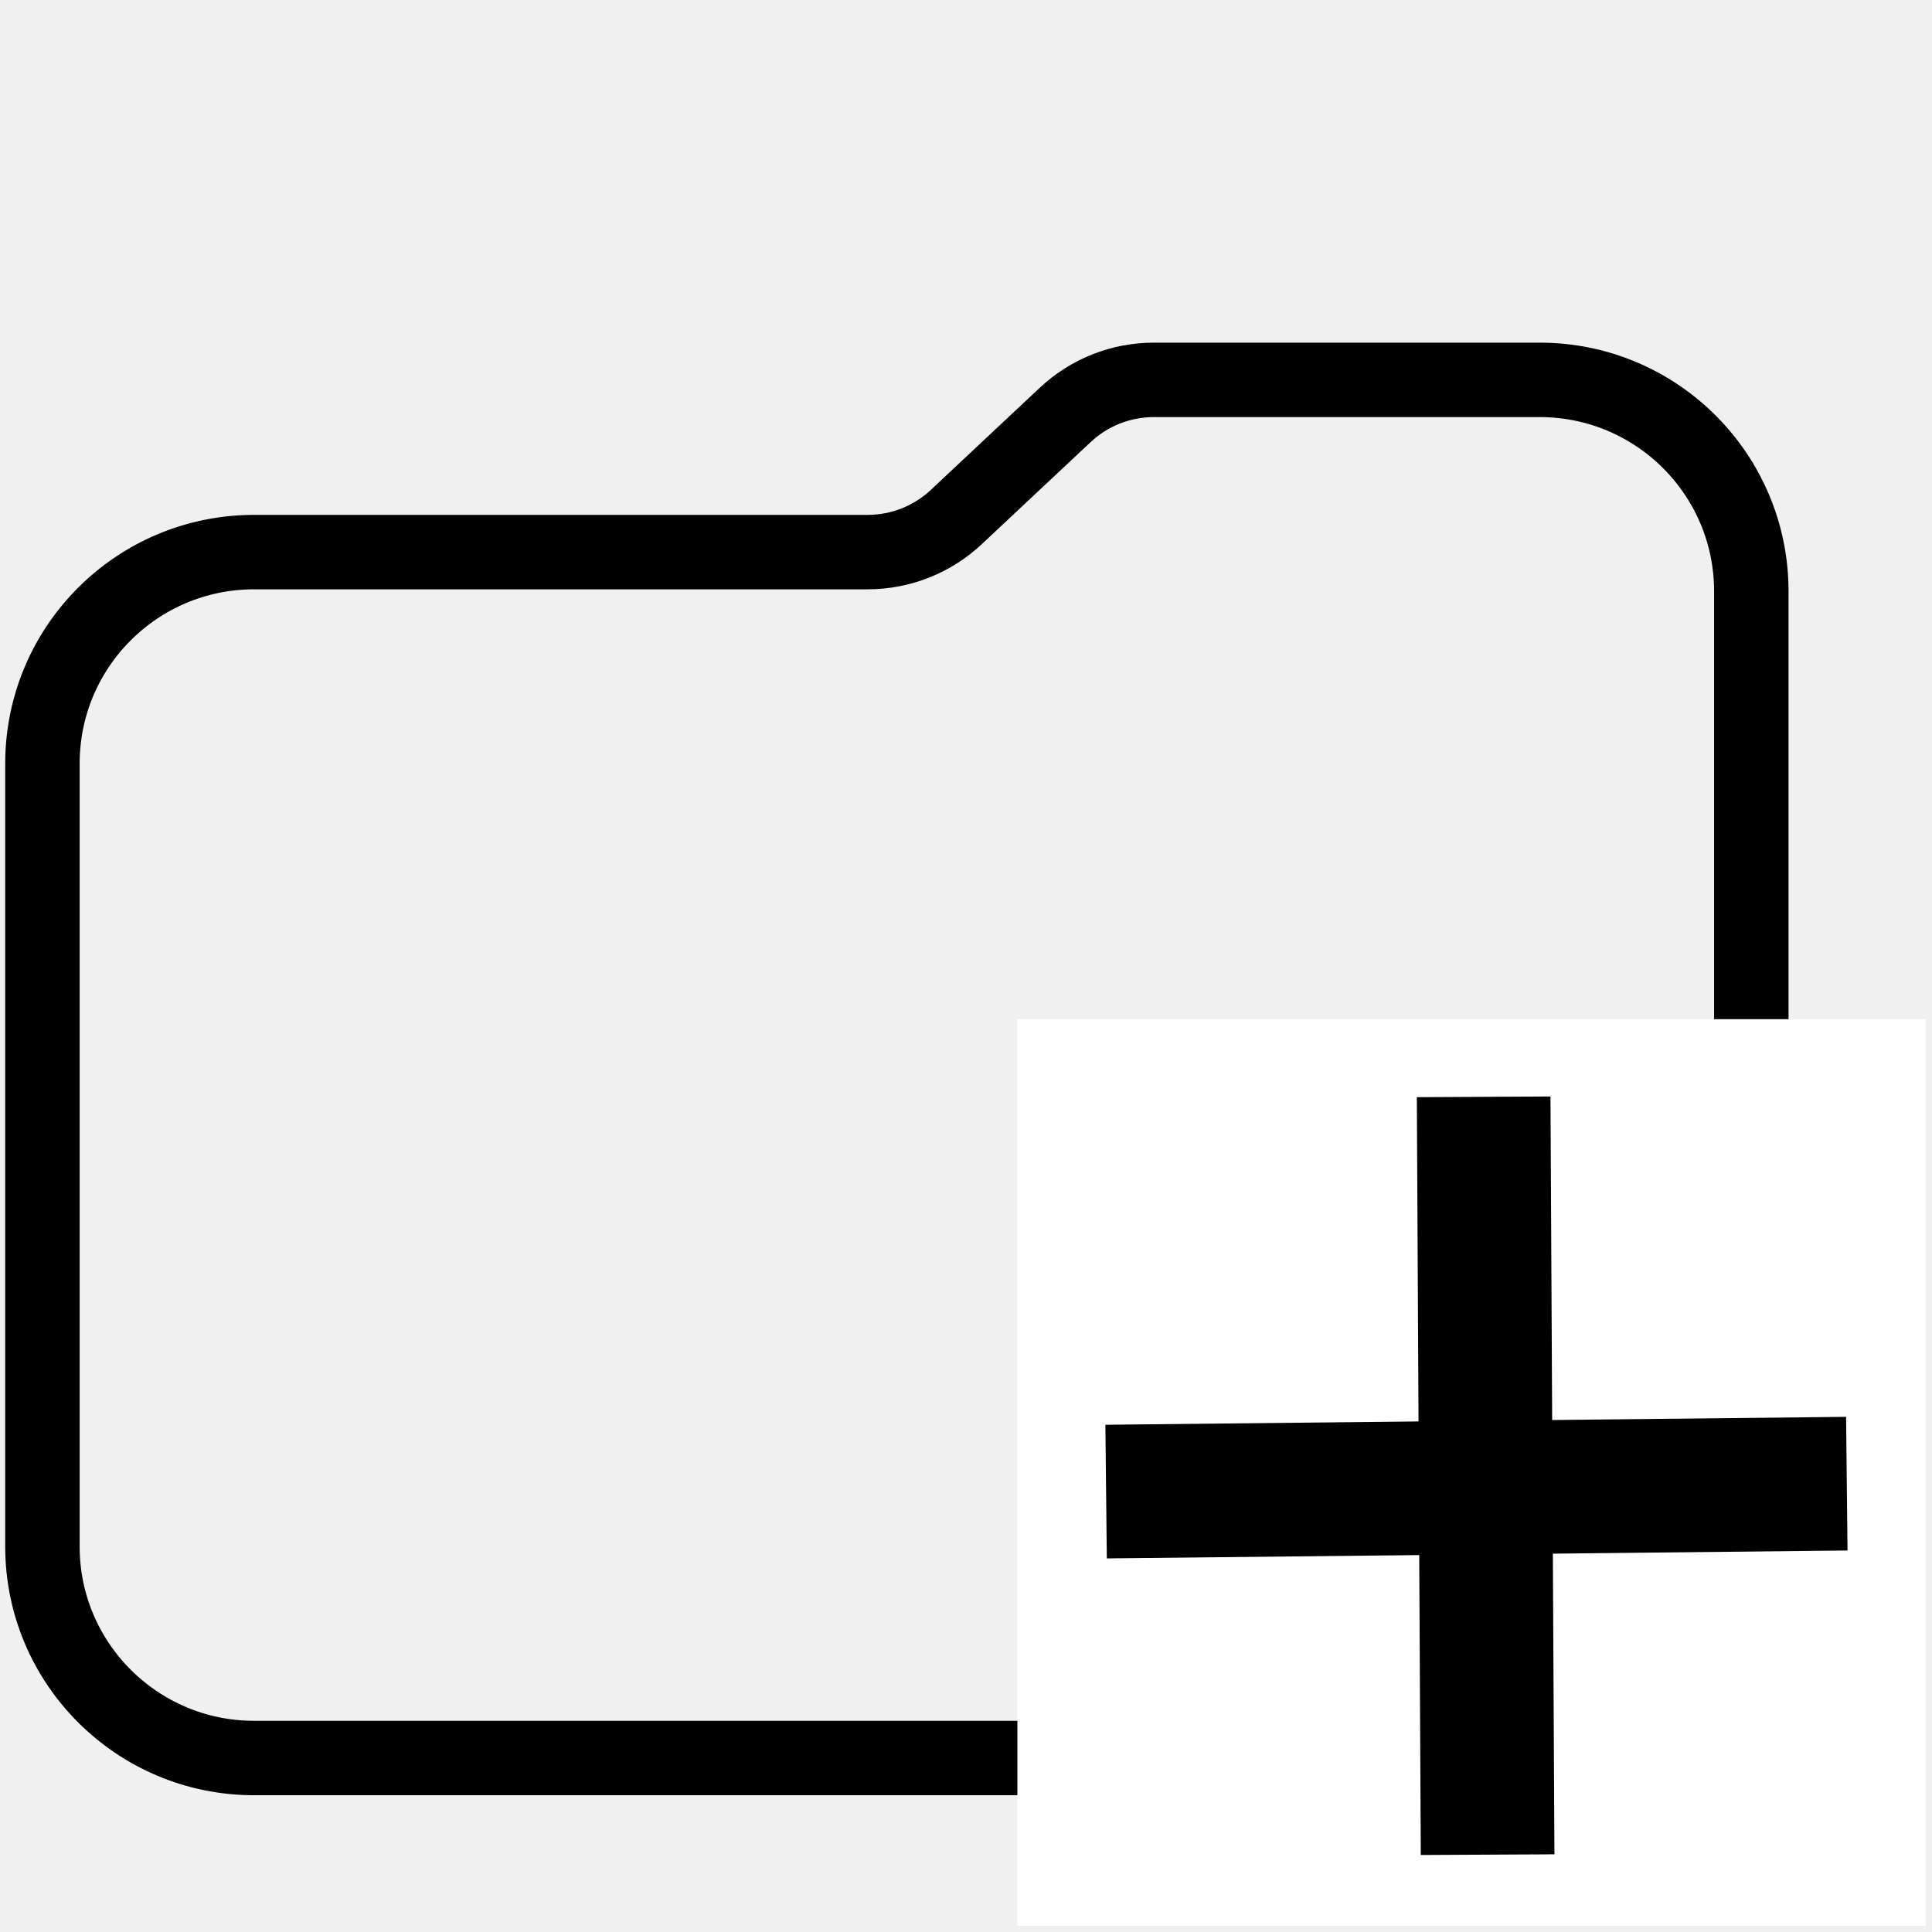
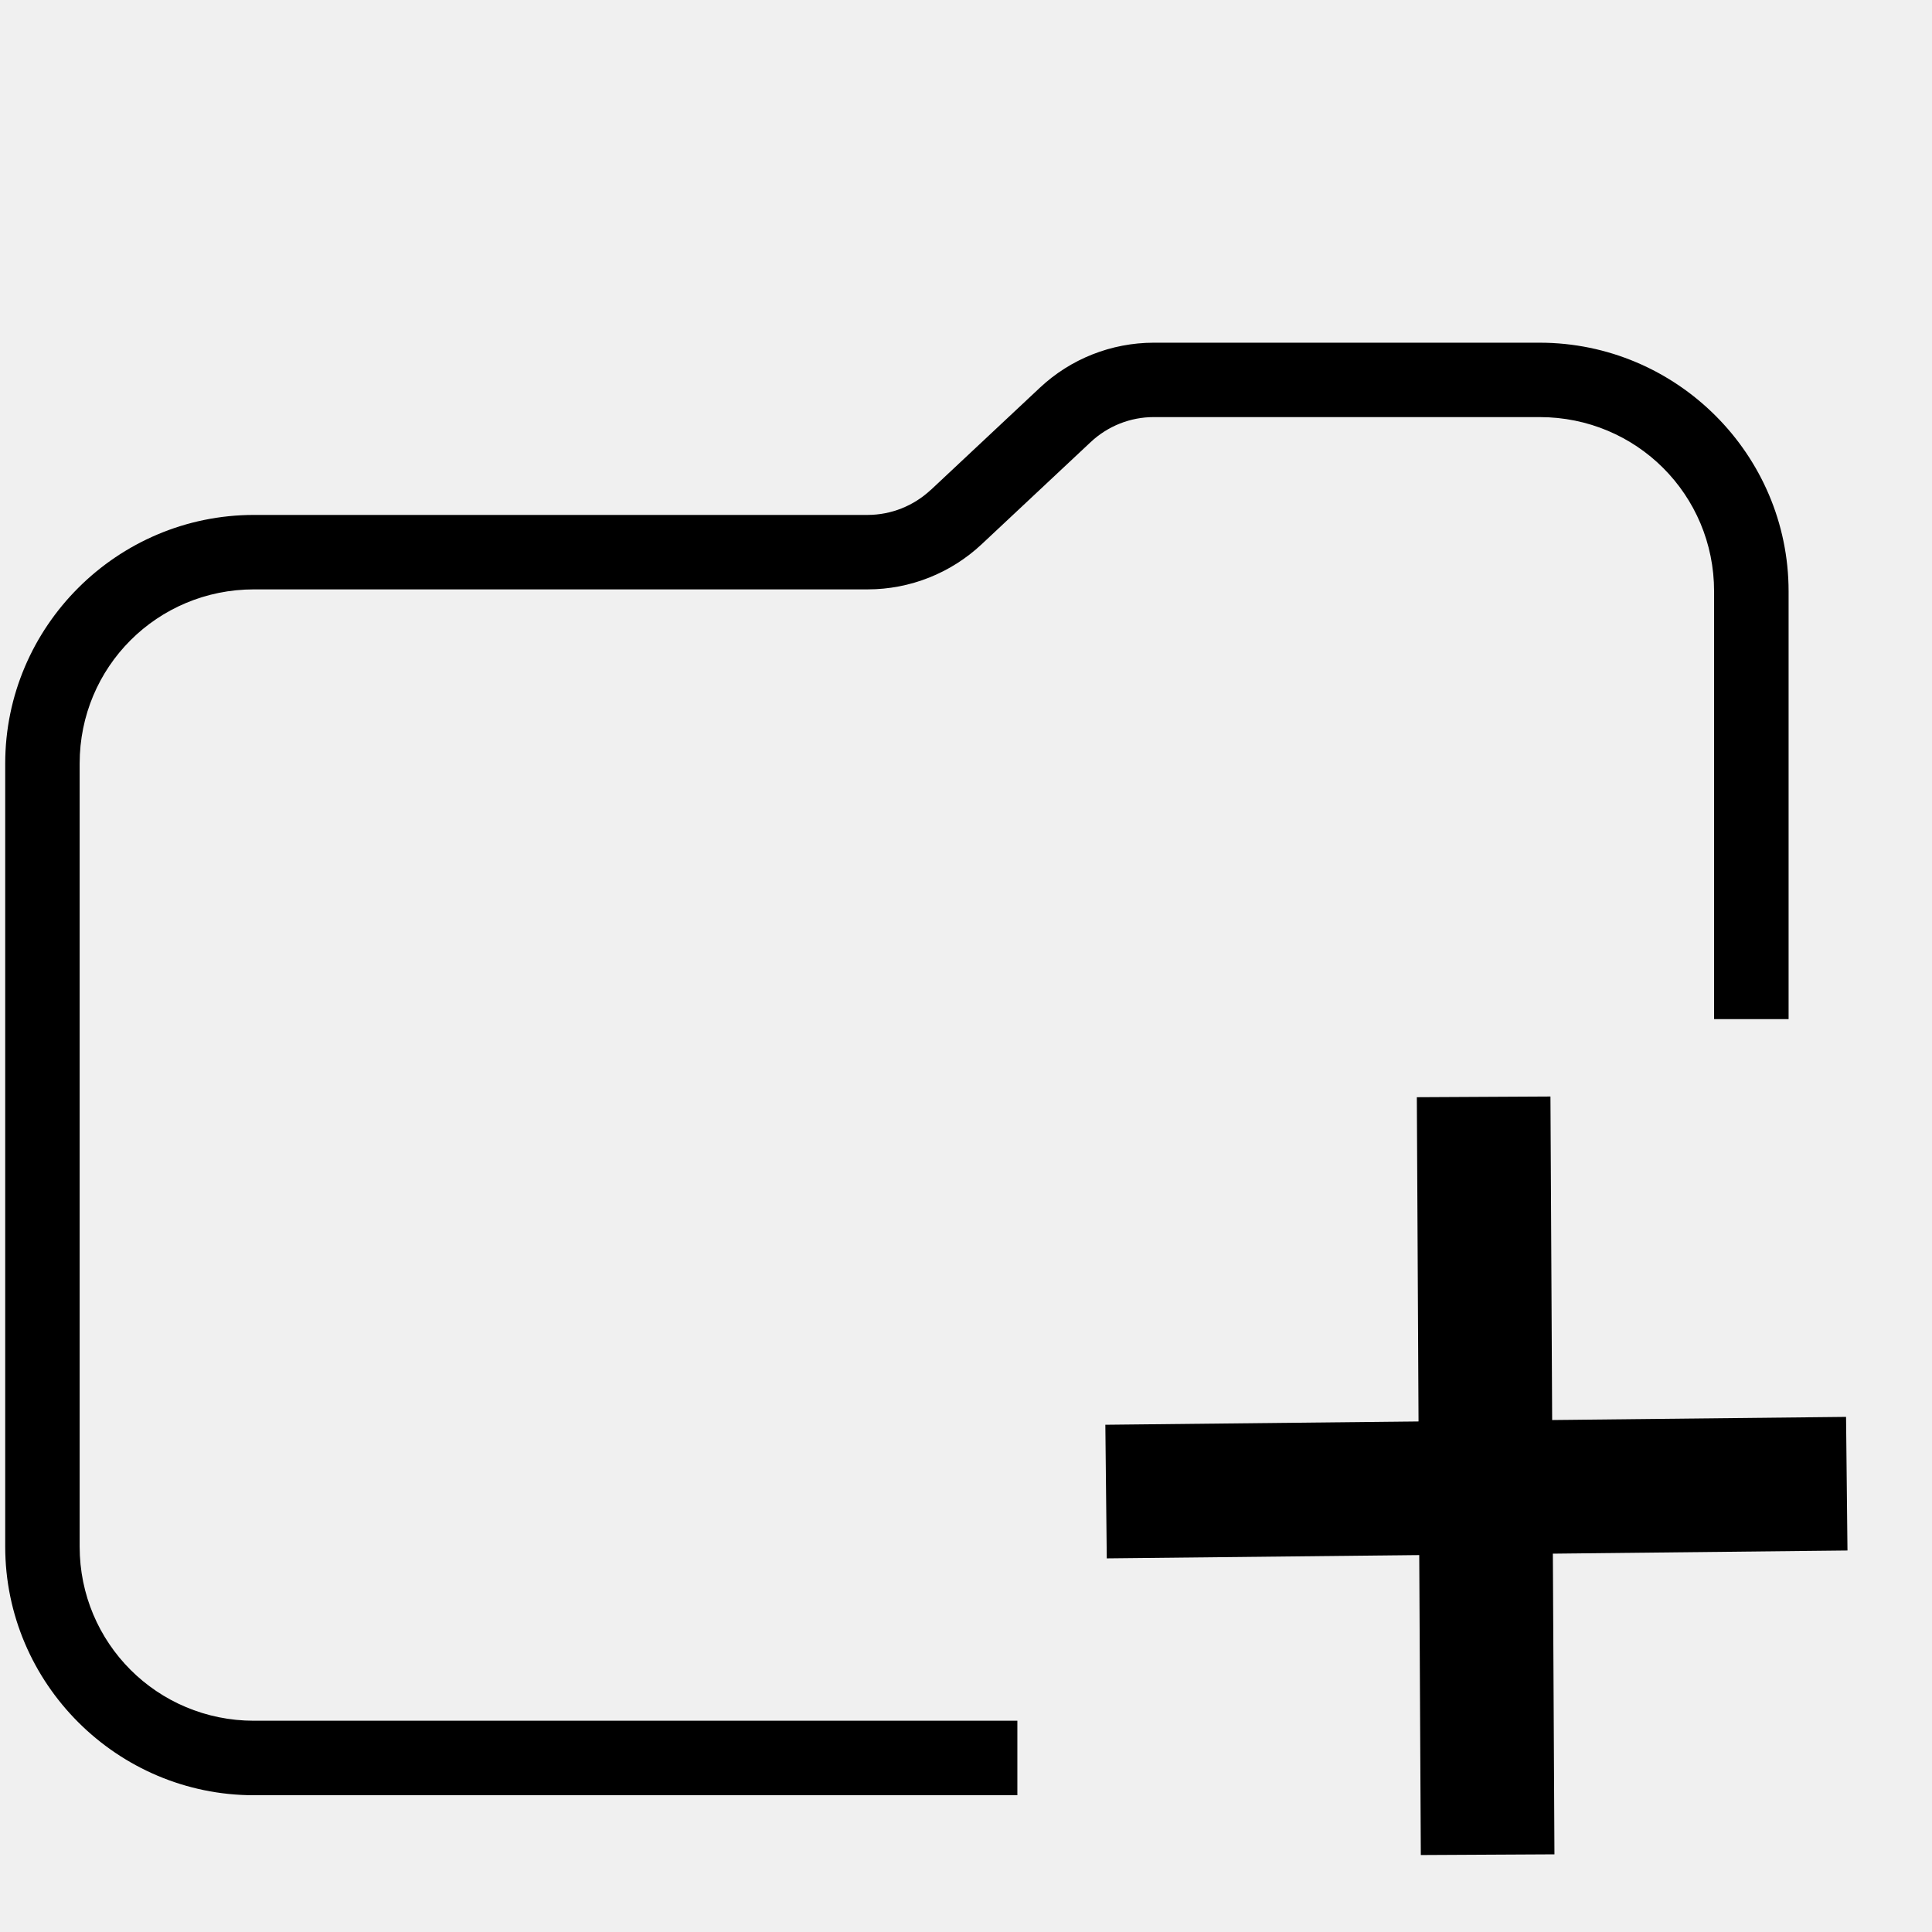
<svg xmlns="http://www.w3.org/2000/svg" version="1.1" id="Capa_1" x="0px" y="0px" width="36.334px" height="36.334px" viewBox="0 0 36.334 36.334" style="enable-background:new 0 0 36.334 36.334;" xml:space="preserve">
  <defs id="defs911" />
  <g id="g876">
-     <path id="path874" style="fill:none;fill-opacity:1;stroke:#000000;stroke-width:1.4;stroke-miterlimit:4;stroke-dasharray:none;stroke-opacity:1" d="m 21.698,7.144 c -0.619,3.32e-4 -1.214,0.236 -1.665,0.659 L 17.984,9.724 C 17.533,10.147 16.937,10.383 16.318,10.383 H 4.778 c -2.197,0 -3.98,1.779 -3.98,3.976 v 14.727 c 0,2.195 1.783,3.976 3.98,3.976 H 28.956 c 2.198,0 3.98,-1.781 3.98,-3.976 V 17.6 14.359 11.12 c 0,-2.196 -1.782,-3.976 -3.98,-3.976 z" />
-     <g id="g1049" transform="matrix(1.303571,0,0,1.303571,-10.37184,-10.75214)" style="stroke-width:0.767">
-       <rect style="fill:#ffffff;fill-opacity:1;fill-rule:evenodd;stroke-width:0.767" id="rect1040" width="13.105" height="13.079" x="22.634" y="22.952" />
-       <path style="fill:none;stroke:#000000;stroke-width:1.928;stroke-linecap:butt;stroke-linejoin:miter;stroke-miterlimit:4;stroke-dasharray:none;stroke-opacity:1" d="m 29.361,24.072 0.057,10.933" id="path1042" />
-       <path style="fill:none;stroke:#000000;stroke-width:1.928;stroke-linecap:butt;stroke-linejoin:miter;stroke-miterlimit:4;stroke-dasharray:none;stroke-opacity:1" d="M 23.914,29.767 34.6,29.653" id="path1044" />
-     </g>
+     <path id="path1510" style="color:#000000;font-style:normal;font-variant:normal;font-weight:normal;font-stretch:normal;font-size:medium;line-height:normal;font-family:sans-serif;font-variant-ligatures:normal;font-variant-position:normal;font-variant-caps:normal;font-variant-numeric:normal;font-variant-alternates:normal;font-variant-east-asian:normal;font-feature-settings:normal;font-variation-settings:normal;text-indent:0;text-align:start;text-decoration:none;text-decoration-line:none;text-decoration-style:solid;text-decoration-color:#000000;letter-spacing:normal;word-spacing:normal;text-transform:none;writing-mode:lr-tb;direction:ltr;text-orientation:mixed;dominant-baseline:auto;baseline-shift:baseline;text-anchor:start;white-space:normal;shape-padding:0;shape-margin:0;inline-size:0;clip-rule:nonzero;display:inline;overflow:visible;visibility:visible;isolation:auto;mix-blend-mode:normal;color-interpolation:sRGB;color-interpolation-filters:linearRGB;solid-color:#000000;solid-opacity:1;vector-effect:none;fill:#000000;fill-opacity:1;fill-rule:nonzero;stroke:none;stroke-width:1.4;stroke-linecap:butt;stroke-linejoin:miter;stroke-miterlimit:4;stroke-dasharray:none;stroke-dashoffset:0;stroke-opacity:1;color-rendering:auto;image-rendering:auto;shape-rendering:auto;text-rendering:auto;enable-background:accumulate;stop-color:#000000;stop-opacity:1;opacity:1" d="M 21.697 6.445 C 20.901 6.446 20.135 6.748 19.555 7.293 L 17.506 9.213 L 17.504 9.213 C 17.182 9.514 16.76 9.683 16.318 9.684 L 4.777 9.684 C 2.202 9.684 0.098 11.784 0.098 14.359 L 0.098 29.086 C 0.098 31.66 2.202 33.762 4.777 33.762 L 19.133 33.762 L 19.133 32.361 L 4.777 32.361 C 2.958 32.361 1.498 30.901 1.498 29.086 L 1.498 14.359 C 1.498 12.542 2.958 11.084 4.777 11.084 L 16.318 11.084 C 17.115 11.084 17.882 10.779 18.463 10.234 L 20.512 8.314 C 20.833 8.013 21.257 7.844 21.697 7.844 L 21.699 7.844 L 28.955 7.844 C 30.775 7.844 32.236 9.303 32.236 11.121 L 32.236 14.359 L 32.236 17.6 L 32.236 19.166 L 33.637 19.166 L 33.637 17.6 L 33.637 14.359 L 33.637 11.121 C 33.637 8.546 31.531 6.445 28.955 6.445 L 21.697 6.445 z " />
+     <path style="fill:none;stroke:#000000;stroke-width:2.513;stroke-linecap:butt;stroke-linejoin:miter;stroke-miterlimit:4;stroke-dasharray:none;stroke-opacity:1" d="M 27.902,20.628 27.977,34.88" id="path1042" />
+     <path style="fill:none;stroke:#000000;stroke-width:2.513;stroke-linecap:butt;stroke-linejoin:miter;stroke-miterlimit:4;stroke-dasharray:none;stroke-opacity:1" d="m 20.801,28.051 13.93,-0.148" id="path1044" />
  </g>
  <g id="g878">
</g>
  <g id="g880">
</g>
  <g id="g882">
</g>
  <g id="g884">
</g>
  <g id="g886">
</g>
  <g id="g888">
</g>
  <g id="g890">
</g>
  <g id="g892">
</g>
  <g id="g894">
</g>
  <g id="g896">
</g>
  <g id="g898">
</g>
  <g id="g900">
</g>
  <g id="g902">
</g>
  <g id="g904">
</g>
  <g id="g906">
</g>
</svg>
